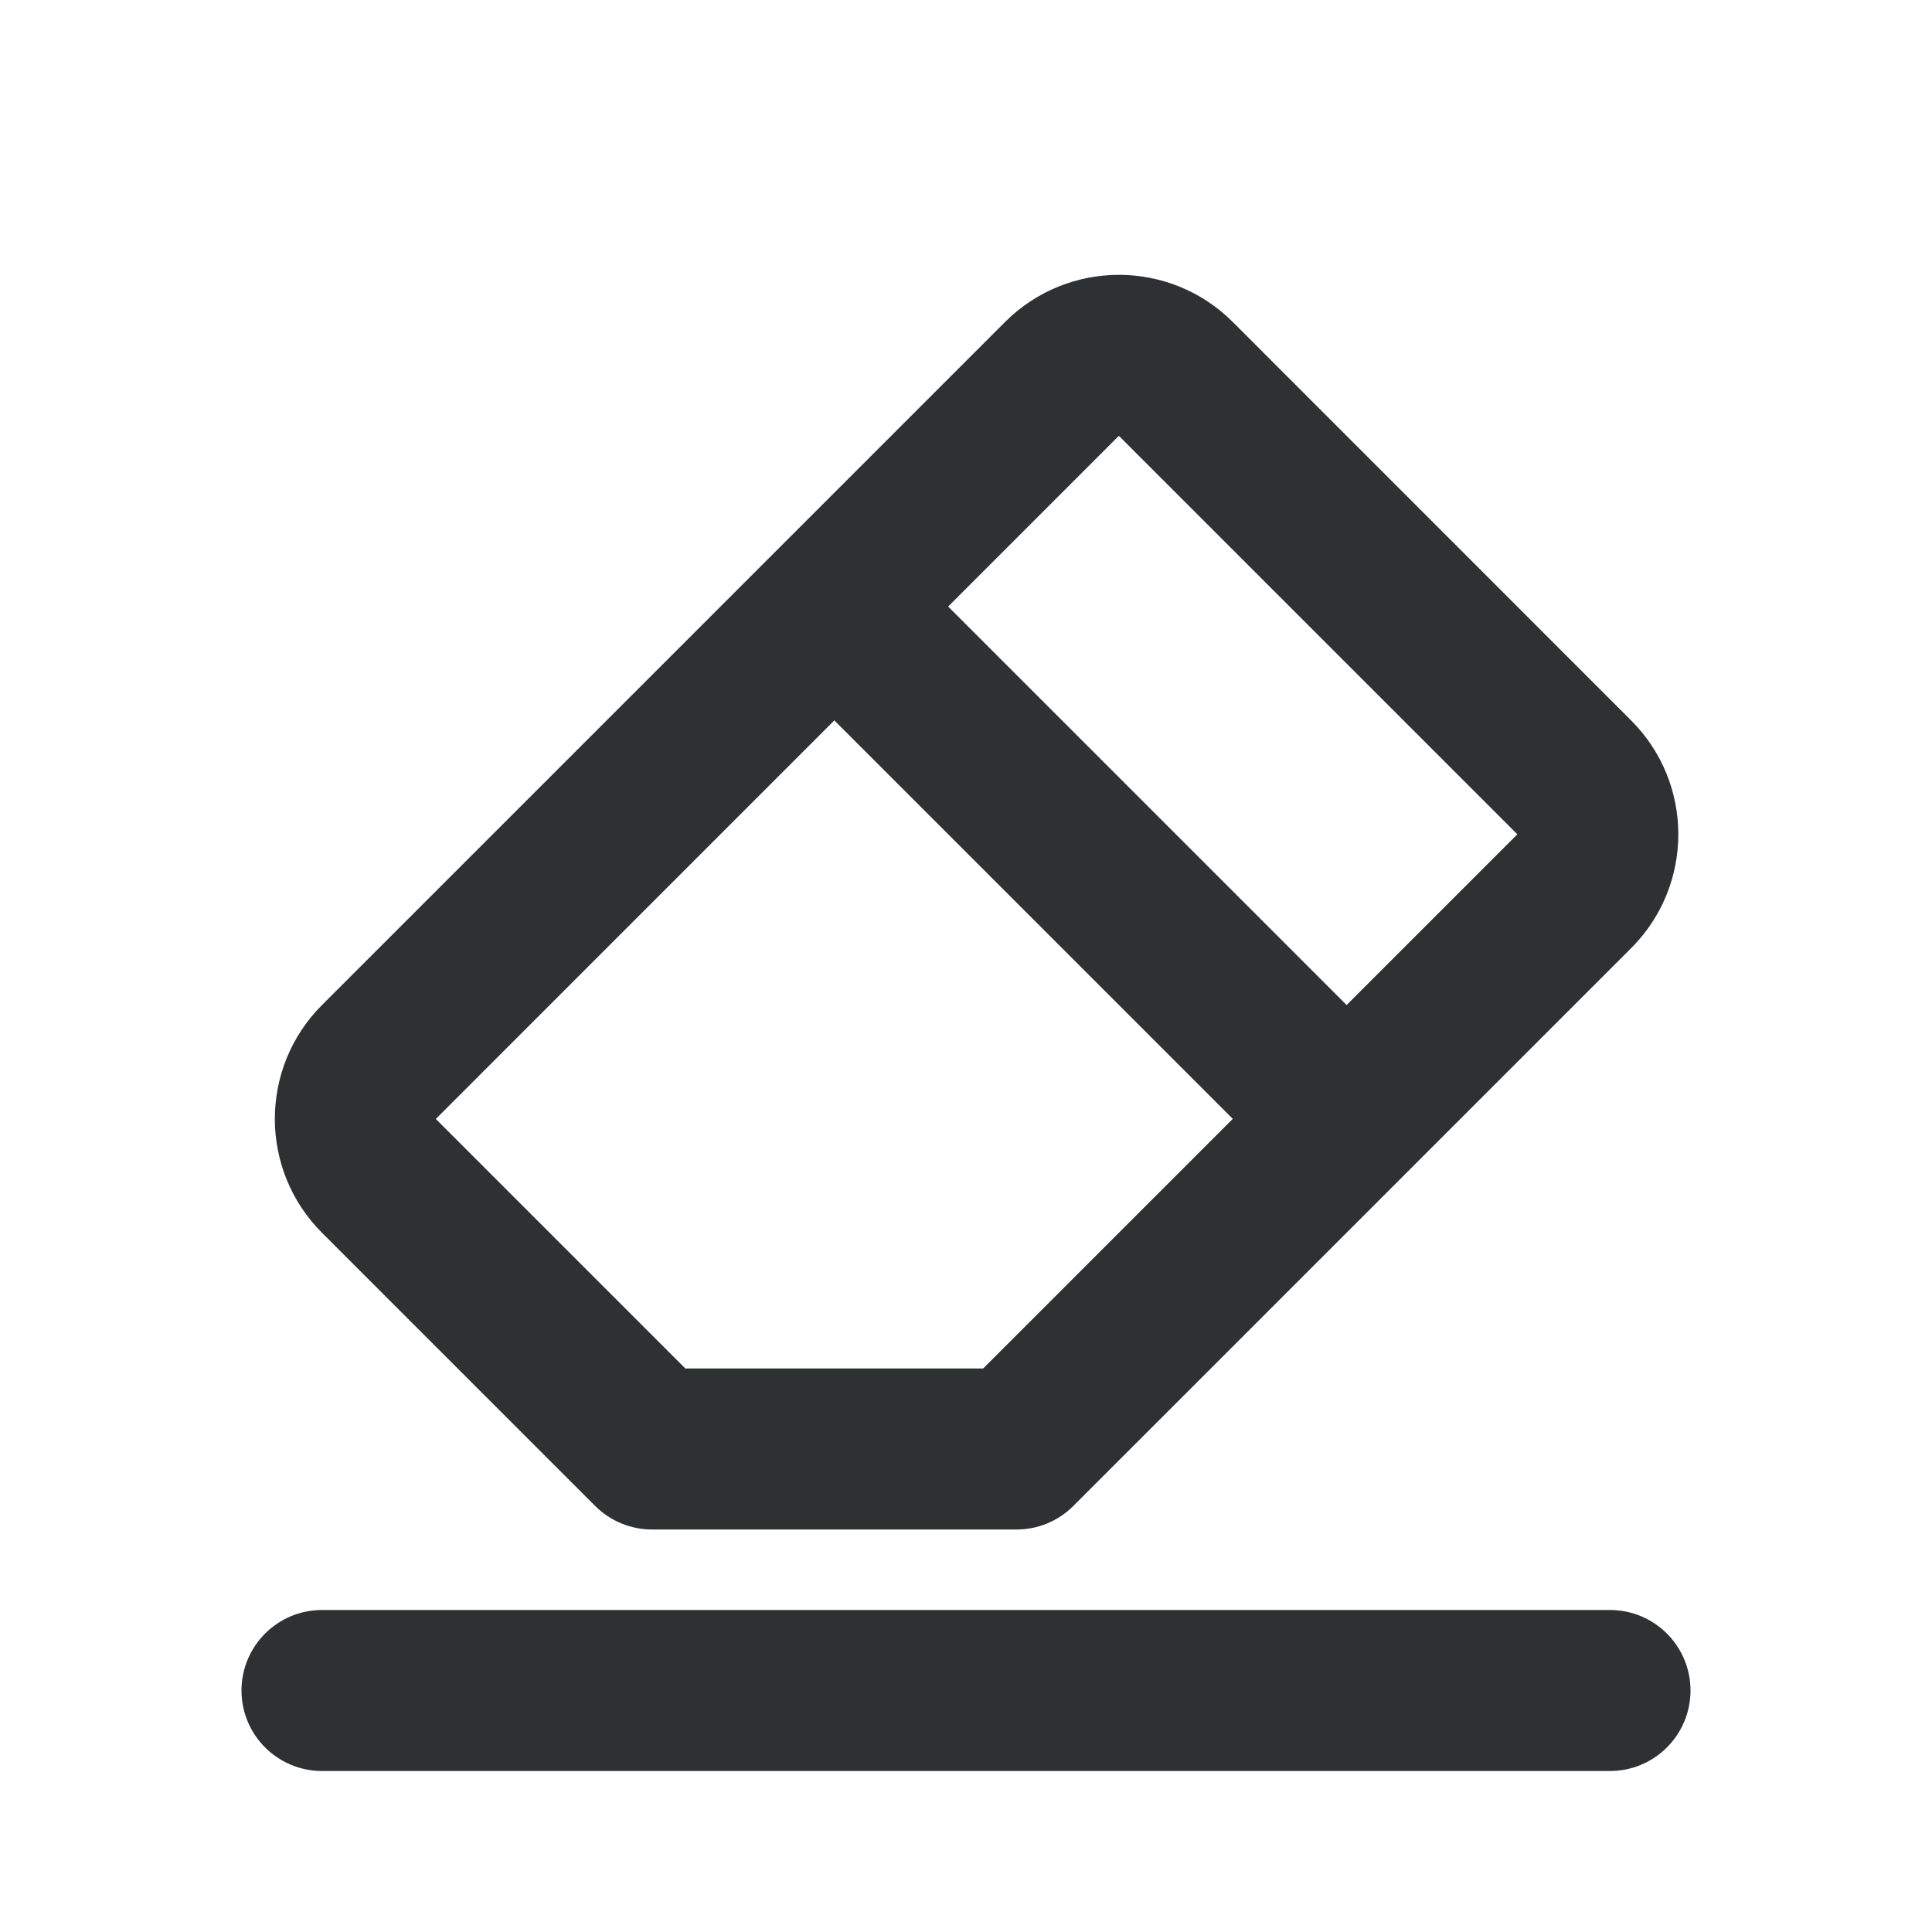
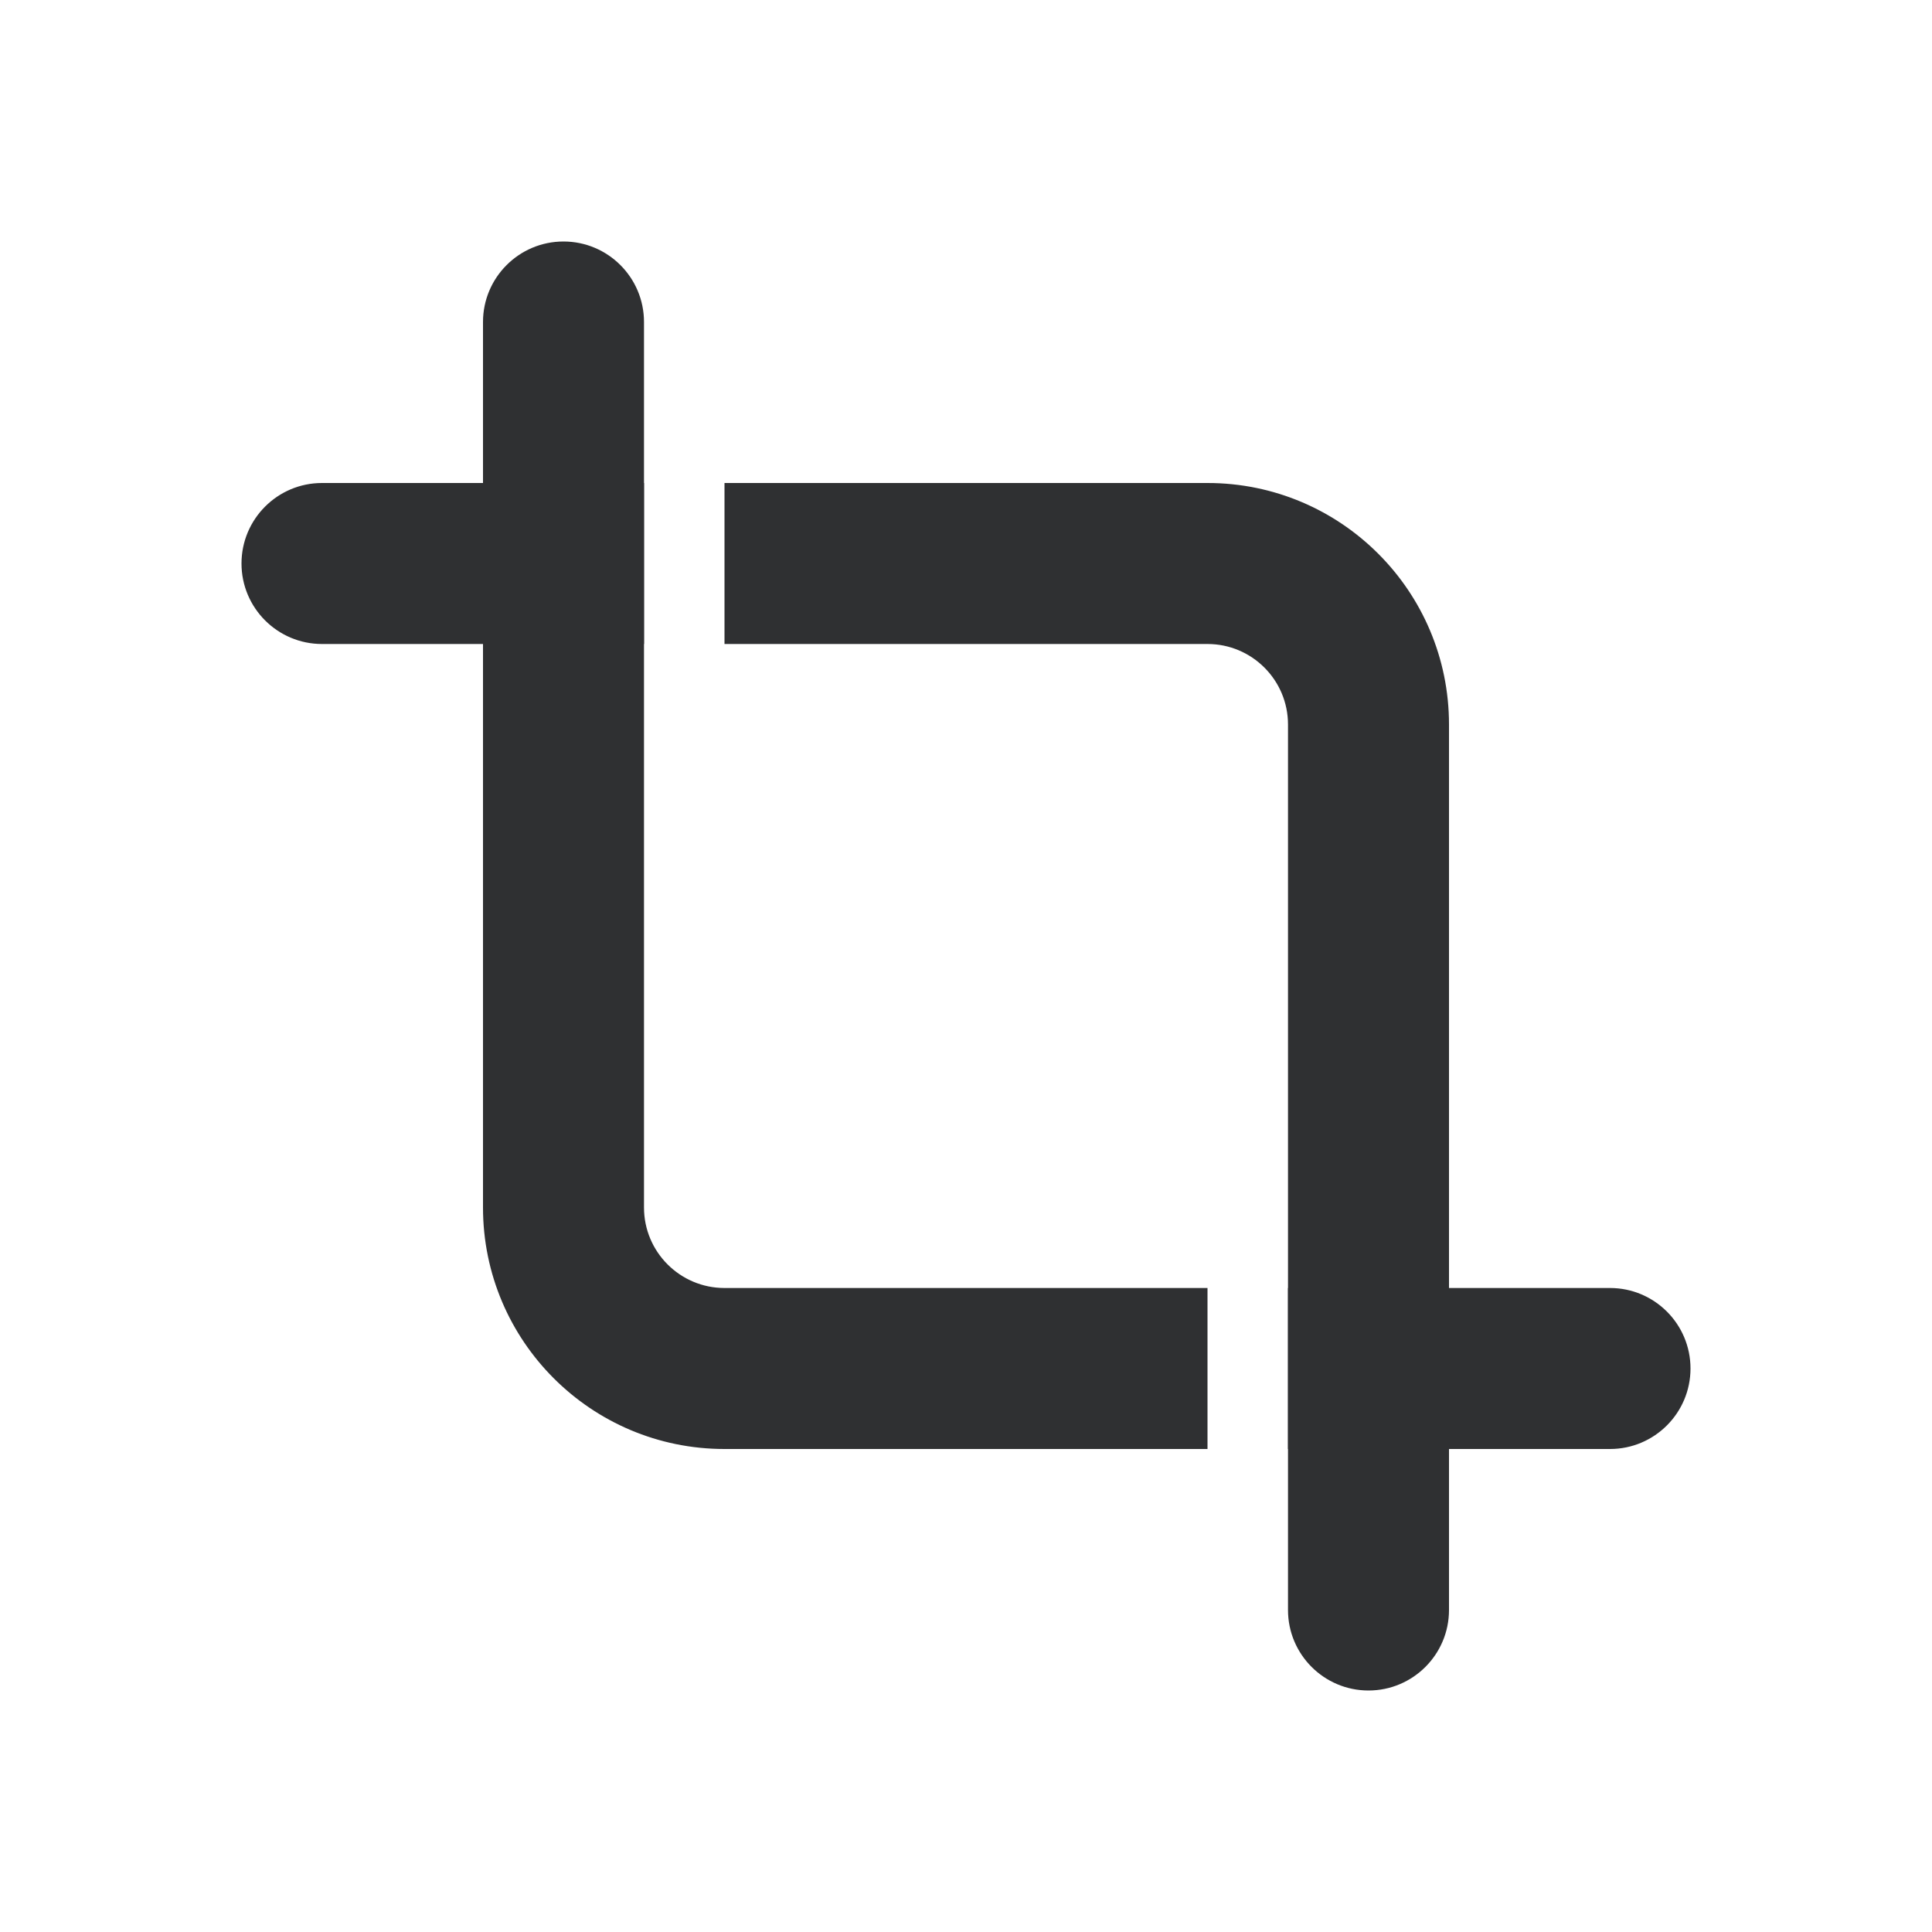
<svg xmlns="http://www.w3.org/2000/svg" width="24" height="24" viewBox="0 0 24 24" fill="none">
-   <rect x="11.071" y="6.828" width="9" height="2" transform="rotate(45 11.0713 6.82837)" fill="#2F3032" />
-   <path d="M13.192 4.707L13.899 5.414L13.899 5.414L13.192 4.707ZM14.607 4.707L13.899 5.414L13.899 5.414L14.607 4.707ZM4.707 13.193L4 12.485H4L4.707 13.193ZM4.707 14.607L4 15.314H4L4.707 14.607ZM8.1 18L7.393 18.707C7.581 18.895 7.835 19 8.1 19V18ZM12.627 18V19C12.893 19 13.147 18.895 13.334 18.707L12.627 18ZM19.556 11.071L18.849 10.364V10.364L19.556 11.071ZM19.556 9.657L20.263 8.95L20.263 8.95L19.556 9.657ZM13.899 5.414L13.899 5.414L15.314 4C14.533 3.219 13.266 3.219 12.485 4L13.899 5.414ZM5.414 13.9L13.899 5.414L12.485 4L4 12.485L5.414 13.9ZM5.414 13.9L5.414 13.9L4 12.485C3.219 13.266 3.219 14.533 4 15.314L5.414 13.9ZM8.807 17.293L5.414 13.9L4 15.314L7.393 18.707L8.807 17.293ZM8.1 19H12.627V17H8.1V19ZM18.849 10.364L11.92 17.293L13.334 18.707L20.263 11.778L18.849 10.364ZM18.849 10.364V10.364L20.263 11.778C21.044 10.997 21.044 9.731 20.263 8.95L18.849 10.364ZM13.899 5.414L18.849 10.364L20.263 8.95L15.314 4L13.899 5.414Z" fill="#2F3032" />
-   <rect x="3" y="20" width="18" height="2" rx="1" fill="#2F3032" />
+   <path fill-rule="evenodd" clip-rule="evenodd" d="M8 6H4C3.448 6 3 6.448 3 7C3 7.552 3.448 8 4 8H8V6ZM9 8H15C15.552 8 16 8.448 16 9V20C16 20.552 16.448 21 17 21C17.552 21 18 20.552 18 20V9C18 7.343 16.657 6 15 6H9V8Z" fill="#2F3032" />
+   <path fill-rule="evenodd" clip-rule="evenodd" d="M20 18C20.552 18 21 17.552 21 17C21 16.448 20.552 16 20 16H16V18H20ZM15 18V16H9C8.448 16 8 15.552 8 15V4C8 3.448 7.552 3 7 3C6.448 3 6 3.448 6 4V15C6 16.657 7.343 18 9 18H15Z" fill="#2F3032" />
</svg>
